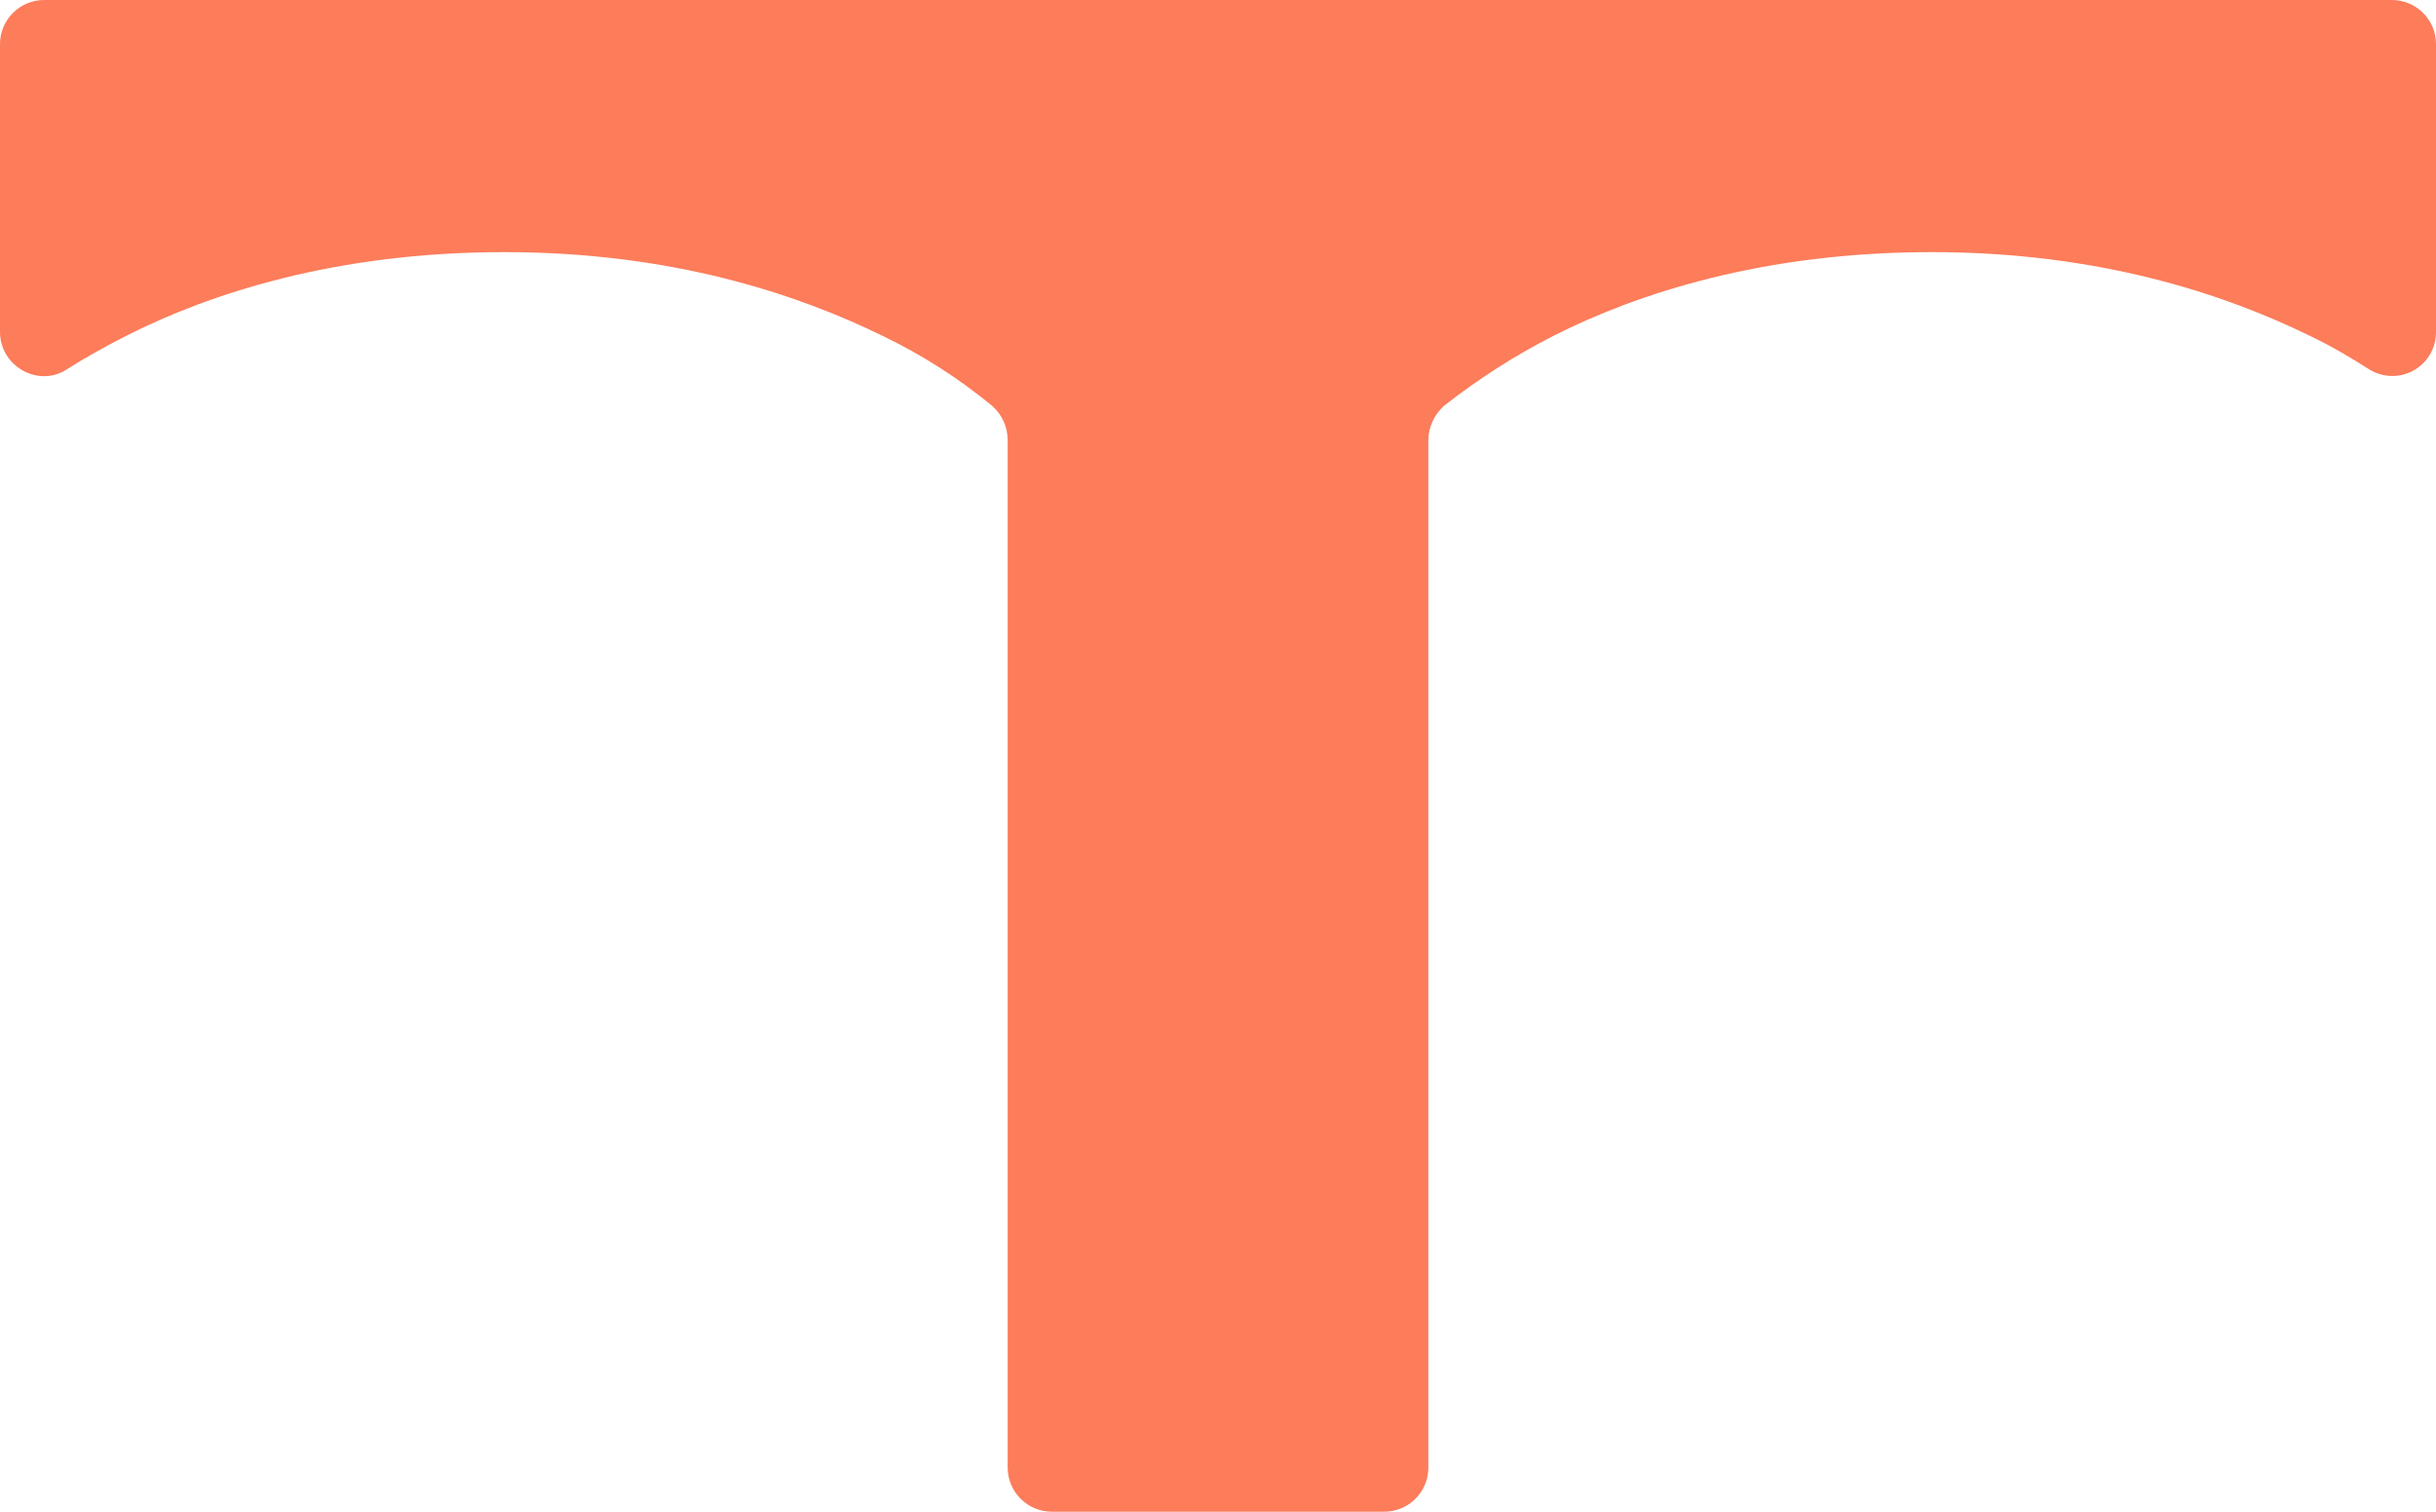
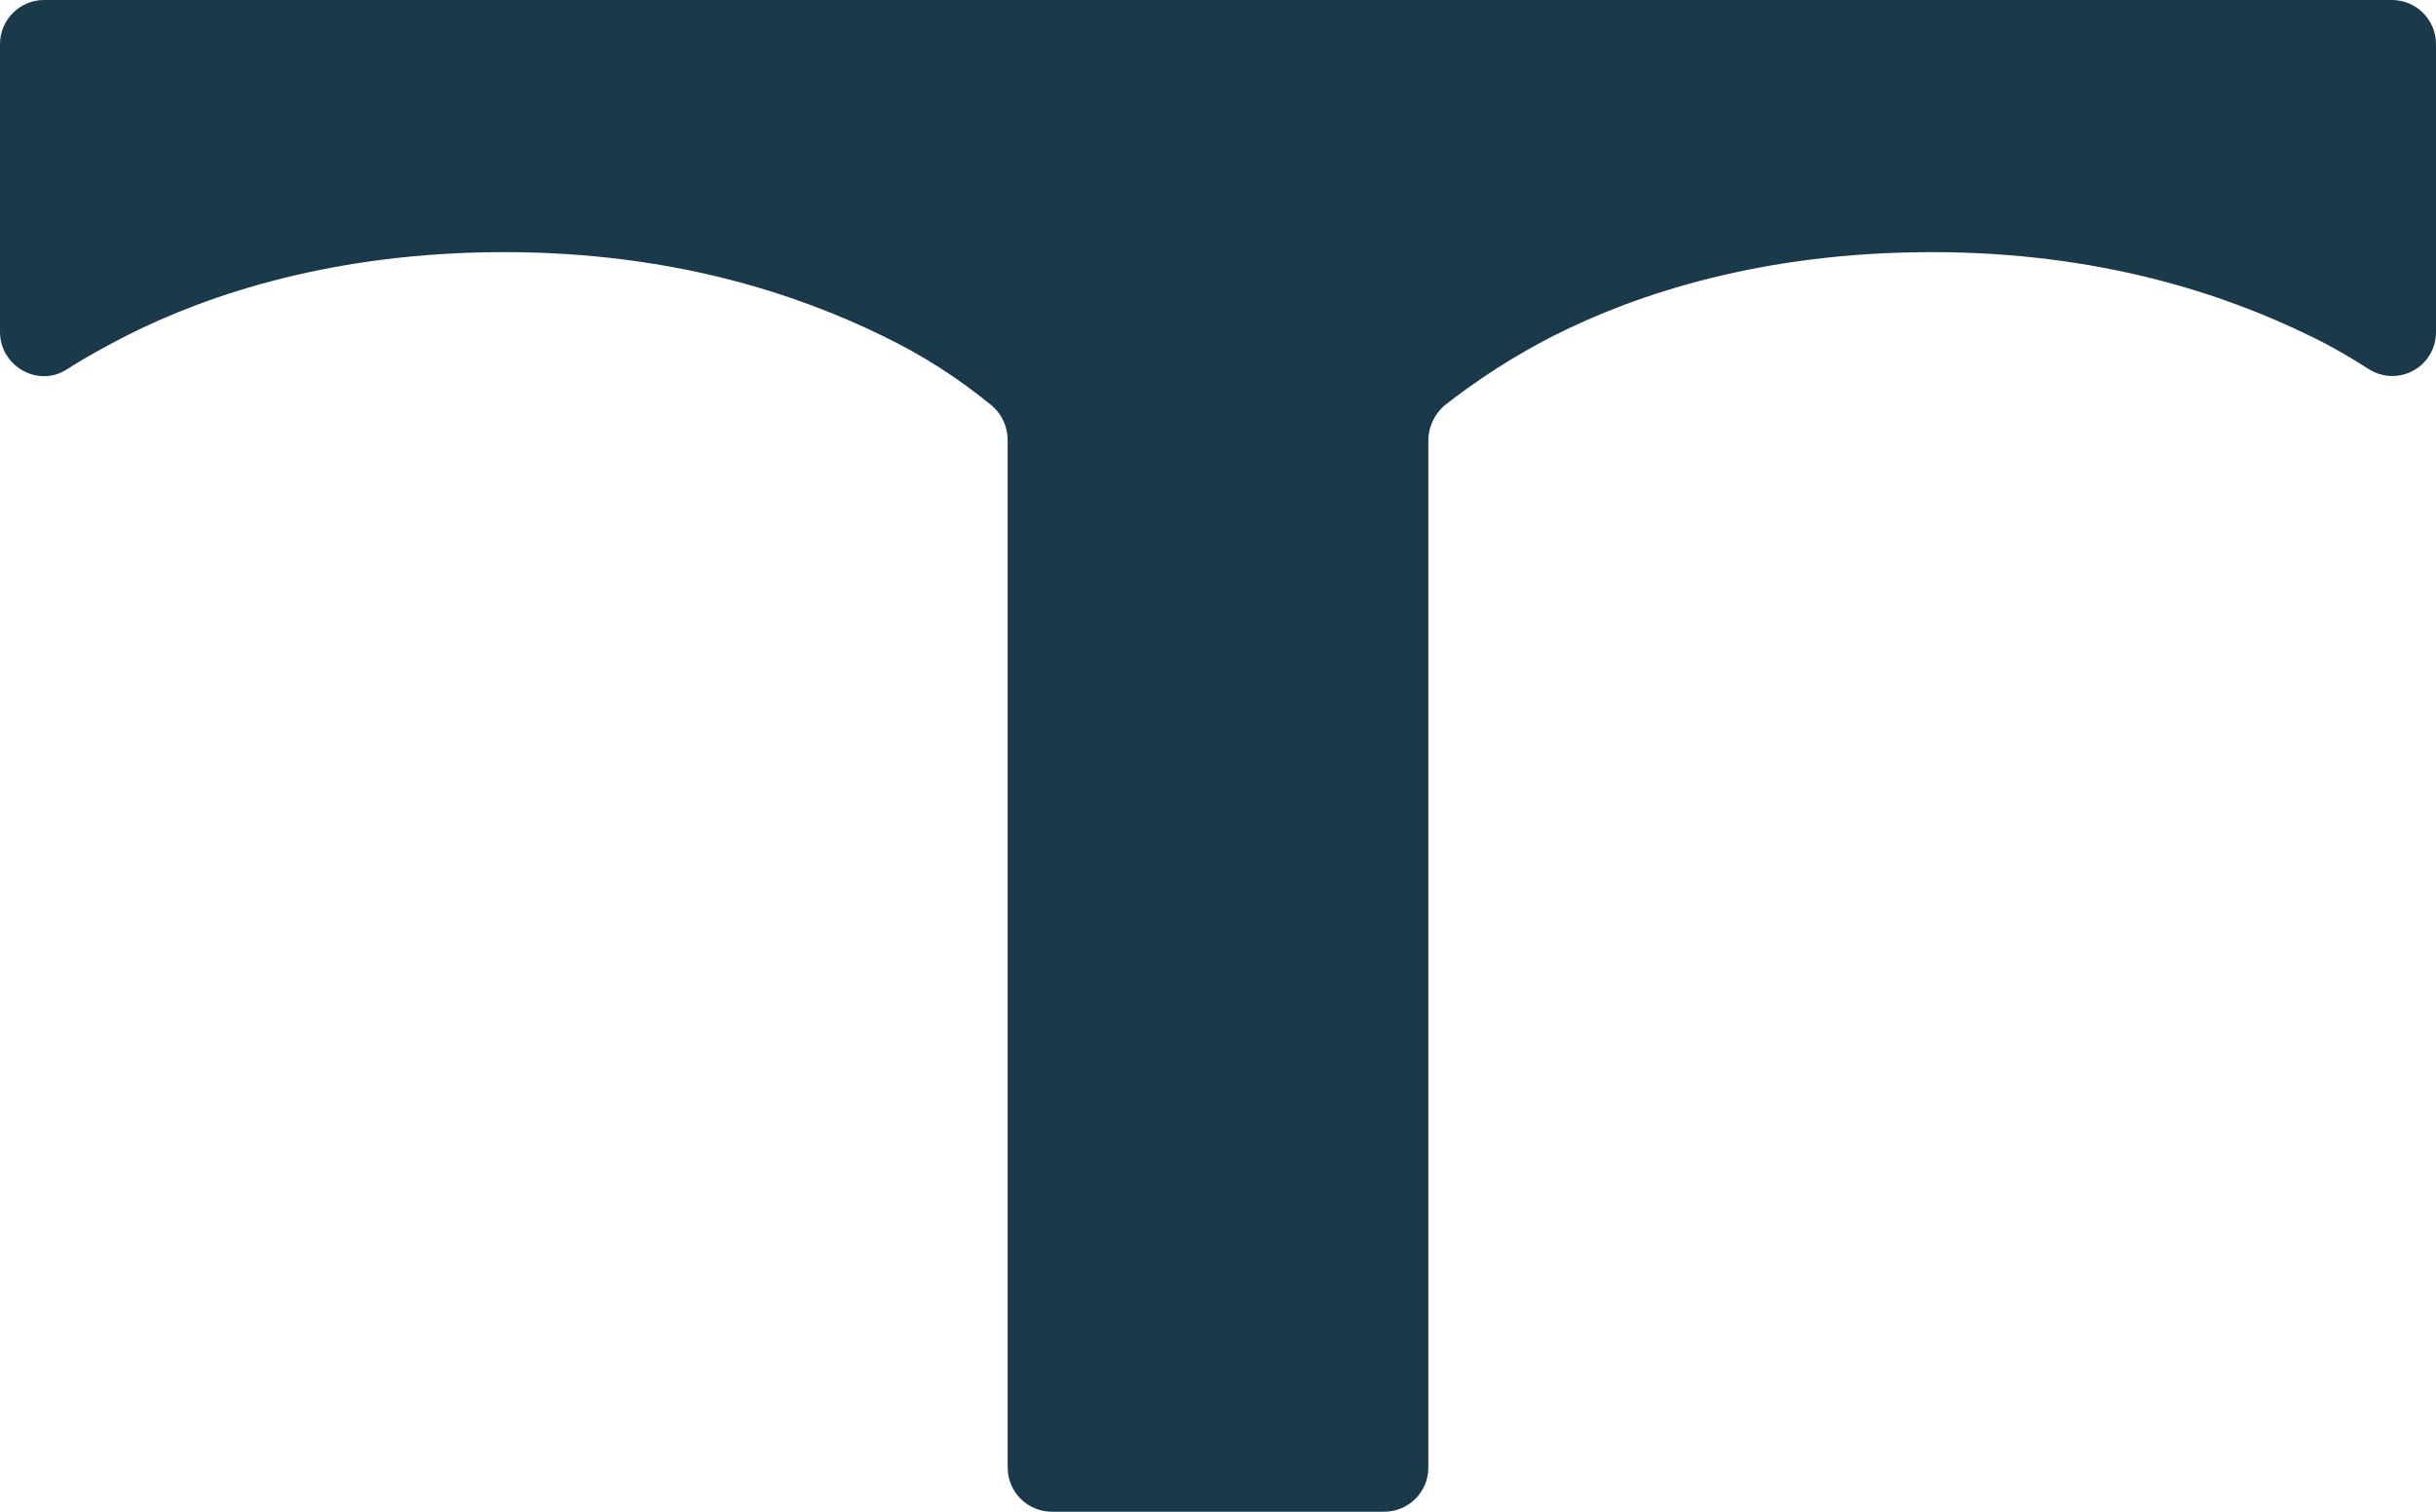
<svg xmlns="http://www.w3.org/2000/svg" width="29" height="18">
-   <path fill="#fd7c5a" d="M0 .528v3.424c0 .41.457.668.797.445.2-.129.434-.258.704-.398.997-.505 2.498-.997 4.503-.997s3.495.504 4.503.997a6.4 6.4 0 0 1 1.302.832.54.54 0 0 1 .187.41v12.231c0 .293.235.528.528.528h3.952a.525.525 0 0 0 .528-.528V5.242c0-.153.07-.305.187-.41a8 8 0 0 1 1.302-.833c.997-.505 2.498-.997 4.503-.997s3.495.504 4.503.997c.27.129.504.27.704.398A.52.52 0 0 0 29 3.952V.528A.525.525 0 0 0 28.472 0H.528A.525.525 0 0 0 0 .528" />
+   <path fill="#1A394A" d="M0 .528v3.424c0 .41.457.668.797.445.2-.129.434-.258.704-.398.997-.505 2.498-.997 4.503-.997s3.495.504 4.503.997a6.4 6.4 0 0 1 1.302.832.54.54 0 0 1 .187.41v12.231c0 .293.235.528.528.528h3.952a.525.525 0 0 0 .528-.528V5.242c0-.153.07-.305.187-.41a8 8 0 0 1 1.302-.833c.997-.505 2.498-.997 4.503-.997s3.495.504 4.503.997c.27.129.504.27.704.398A.52.52 0 0 0 29 3.952V.528A.525.525 0 0 0 28.472 0H.528A.525.525 0 0 0 0 .528" />
</svg>
